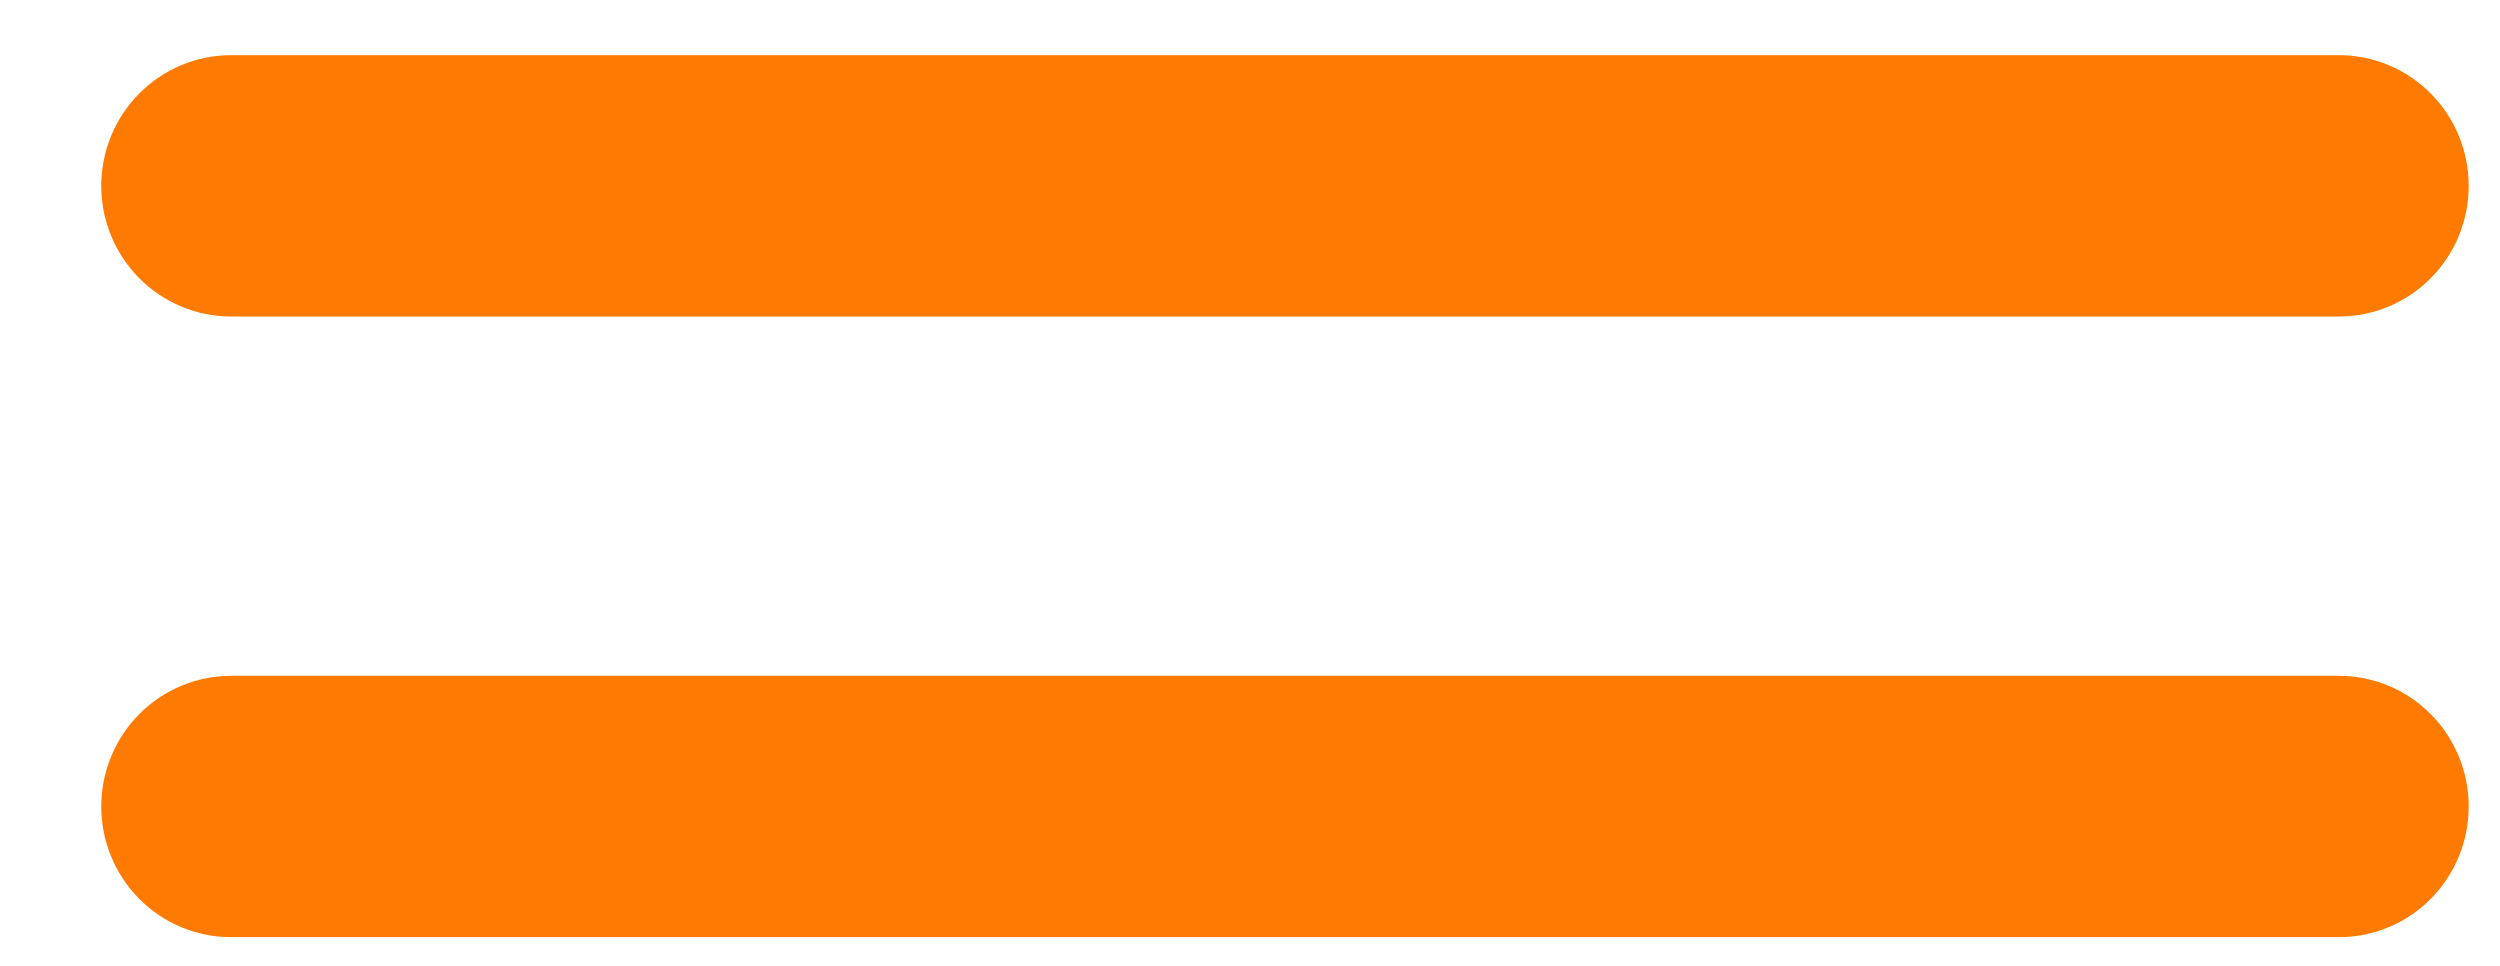
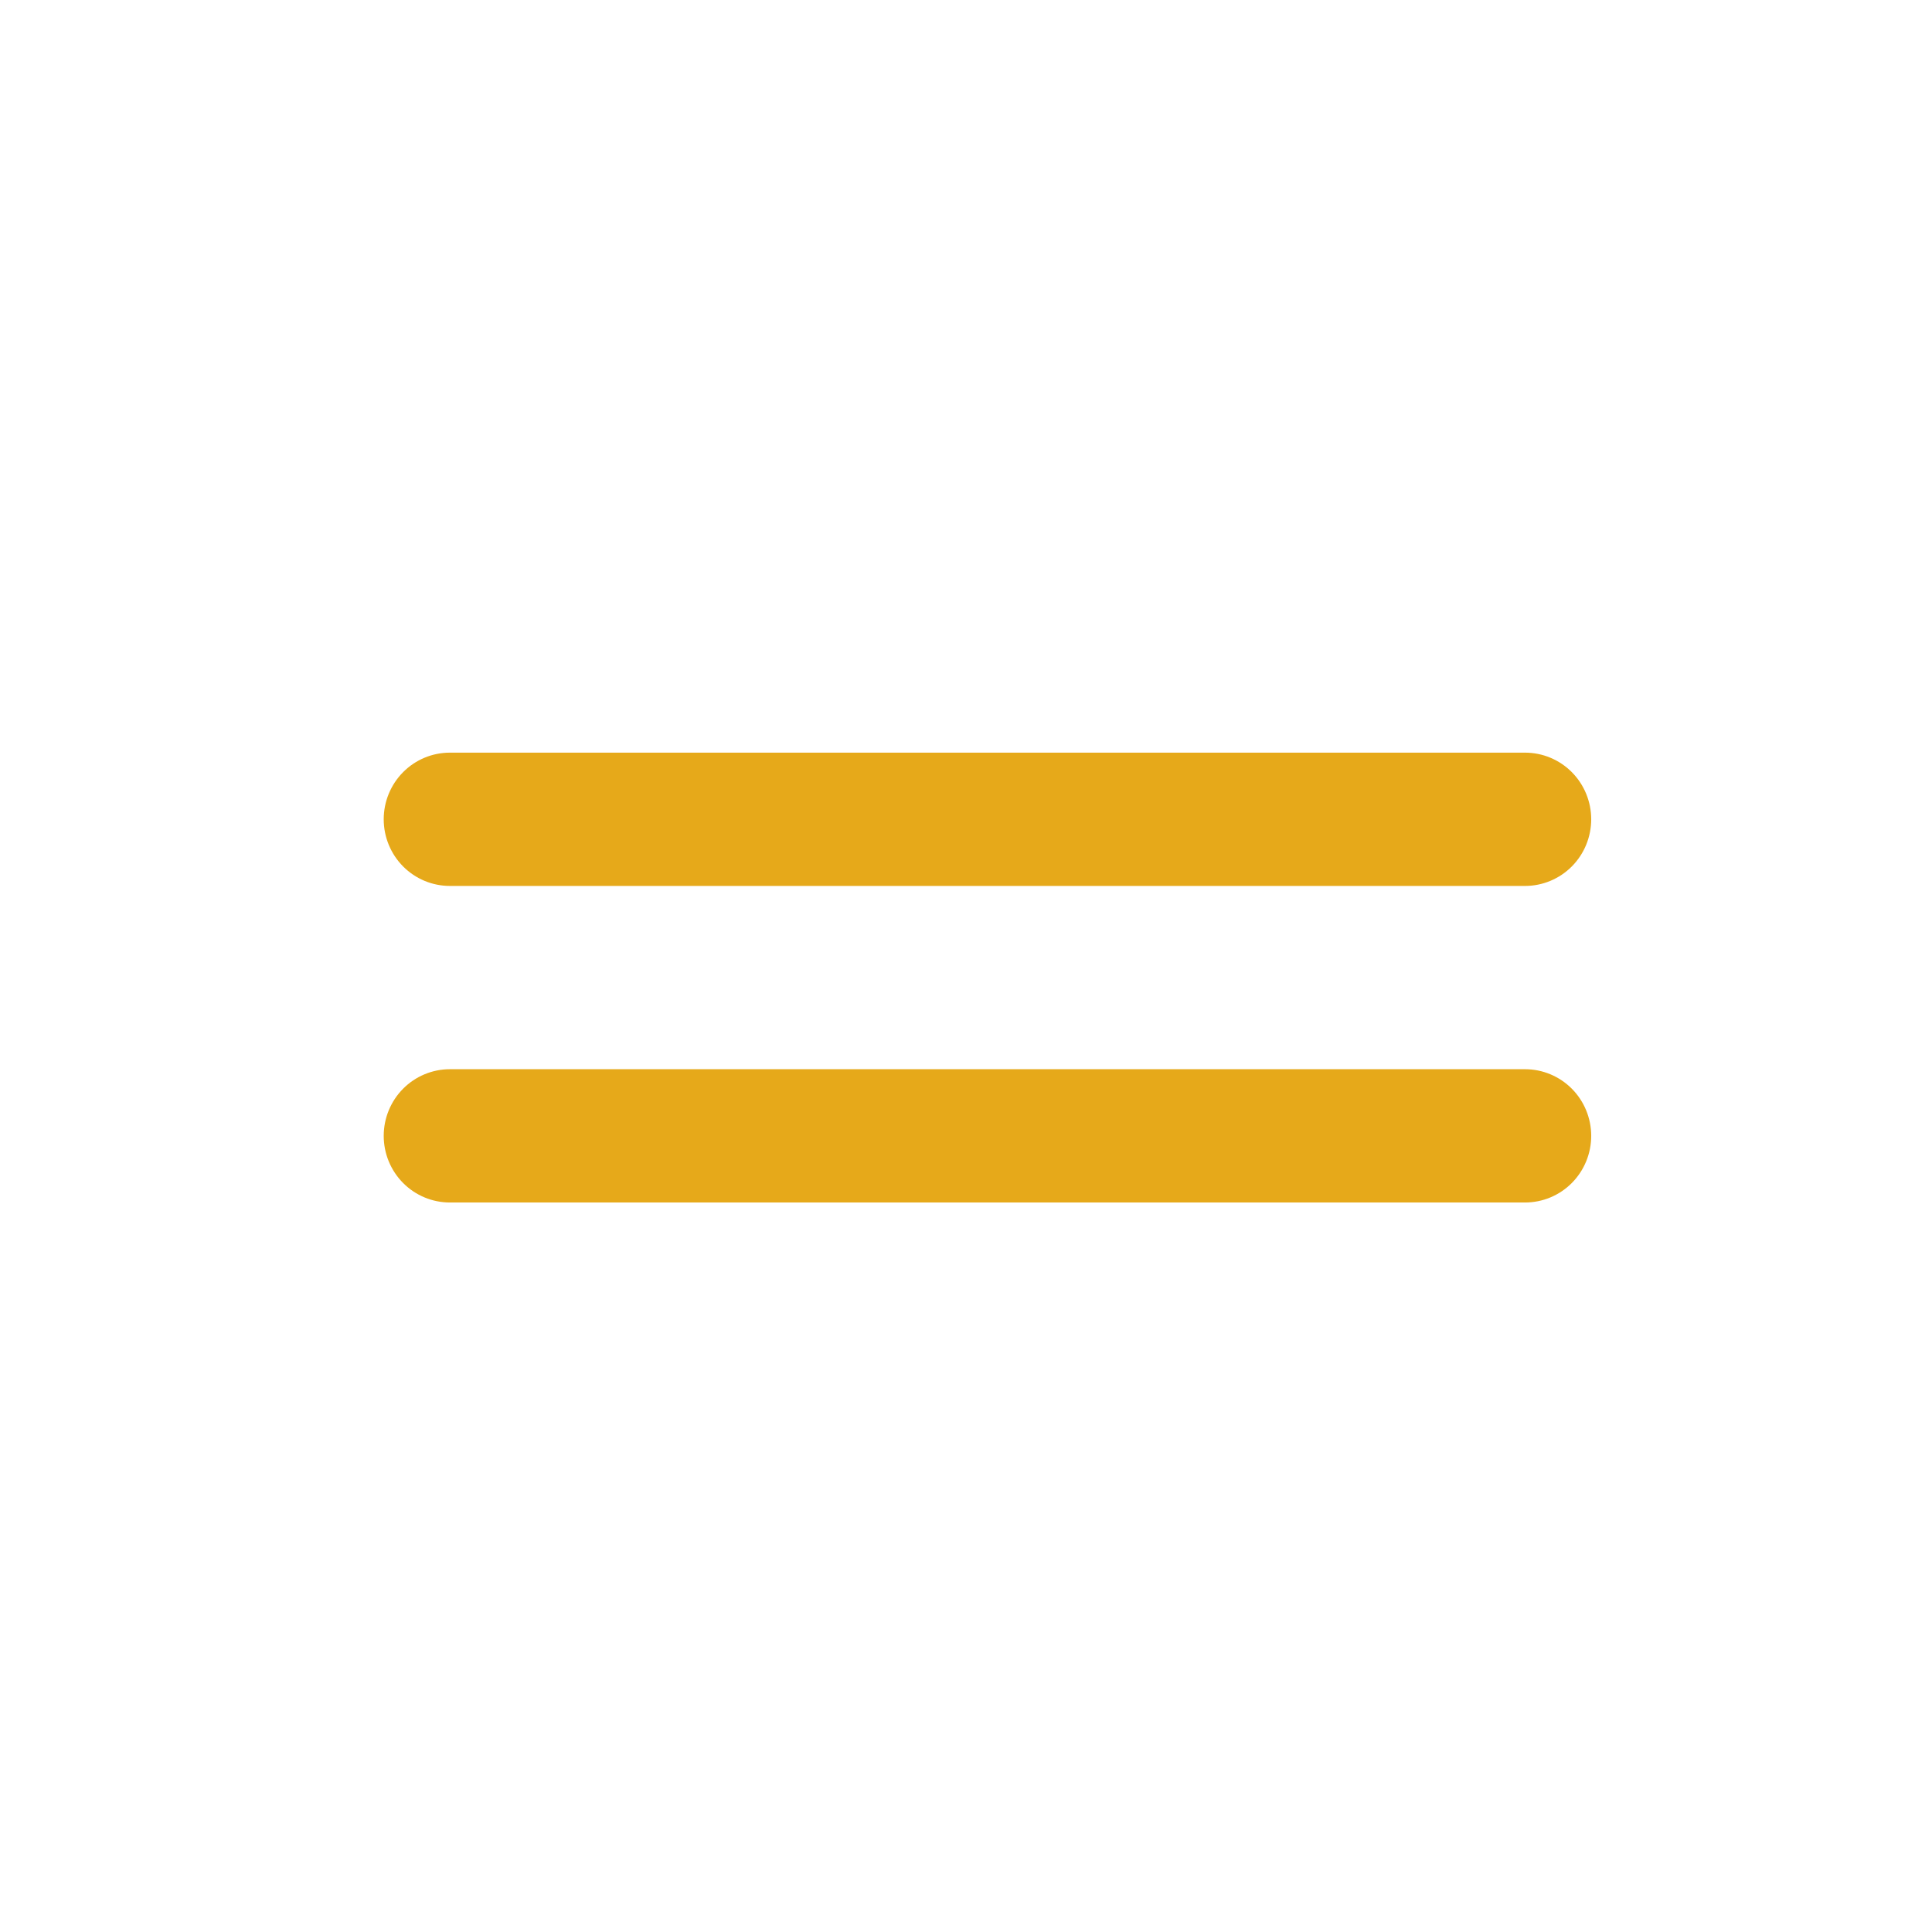
- <svg xmlns="http://www.w3.org/2000/svg" width="100%" height="100%" viewBox="0 0 88 34" version="1.1" xml:space="preserve" style="fill-rule:evenodd;clip-rule:evenodd;stroke-linejoin:round;stroke-miterlimit:2;">
+ <svg xmlns="http://www.w3.org/2000/svg" width="100%" height="100%" viewBox="0 0 100 100" version="1.1" xml:space="preserve" style="fill-rule:evenodd;clip-rule:evenodd;stroke-linejoin:round;stroke-miterlimit:2;">
  <g>
    <clipPath id="_clip1">
-       <rect x="3.564" y="1.942" width="83.333" height="31.046" />
+       <rect x="19.861" y="38.957" width="62.5" height="23.284" />
    </clipPath>
    <g clip-path="url(#_clip1)">
-       <path d="M82.332,32.988l-74.201,0c-1.211,0 -2.373,-0.484 -3.229,-1.347c-0.856,-0.862 -1.338,-2.032 -1.338,-3.252c0,-1.22 0.482,-2.39 1.338,-3.252c0.856,-0.863 2.018,-1.348 3.229,-1.348l74.201,0c1.21,0 2.372,0.485 3.228,1.348c0.857,0.862 1.338,2.032 1.338,3.252c-0,1.22 -0.481,2.39 -1.338,3.252c-0.856,0.863 -2.017,1.347 -3.228,1.347Z" style="fill:#ff7a00;fill-rule:nonzero;" />
-       <path d="M82.332,11.141l-74.201,0c-1.211,0 -2.373,-0.484 -3.229,-1.347c-0.856,-0.863 -1.338,-2.032 -1.338,-3.252c0,-1.22 0.482,-2.39 1.338,-3.252c0.856,-0.863 2.018,-1.348 3.229,-1.348l74.201,0c1.21,0 2.372,0.485 3.228,1.348c0.857,0.862 1.338,2.032 1.338,3.252c-0,1.22 -0.481,2.39 -1.338,3.252c-0.856,0.863 -2.017,1.347 -3.228,1.347Z" style="fill:#ff7a00;fill-rule:nonzero;" />
+       <path d="M78.936,62.241l-55.651,0c-0.908,0 -1.779,-0.363 -2.421,-1.01c-0.642,-0.647 -1.003,-1.524 -1.003,-2.439c-0,-0.915 0.361,-1.793 1.003,-2.44c0.642,-0.646 1.513,-1.01 2.421,-1.01l55.651,0c0.908,0 1.78,0.364 2.422,1.01c0.642,0.647 1.003,1.525 1.003,2.44c-0,0.915 -0.361,1.792 -1.003,2.439c-0.642,0.647 -1.514,1.01 -2.422,1.01Z" style="fill:#e6a91a;fill-rule:nonzero;" />
+       <path d="M78.936,45.856l-55.651,-0c-0.908,-0 -1.779,-0.364 -2.421,-1.01c-0.642,-0.647 -1.003,-1.525 -1.003,-2.44c-0,-0.915 0.361,-1.792 1.003,-2.439c0.642,-0.647 1.513,-1.01 2.421,-1.01l55.651,-0c0.908,-0 1.78,0.363 2.422,1.01c0.642,0.647 1.003,1.524 1.003,2.439c-0,0.915 -0.361,1.793 -1.003,2.44c-0.642,0.646 -1.514,1.01 -2.422,1.01Z" style="fill:#e6a91a;fill-rule:nonzero;" />
    </g>
  </g>
</svg>
